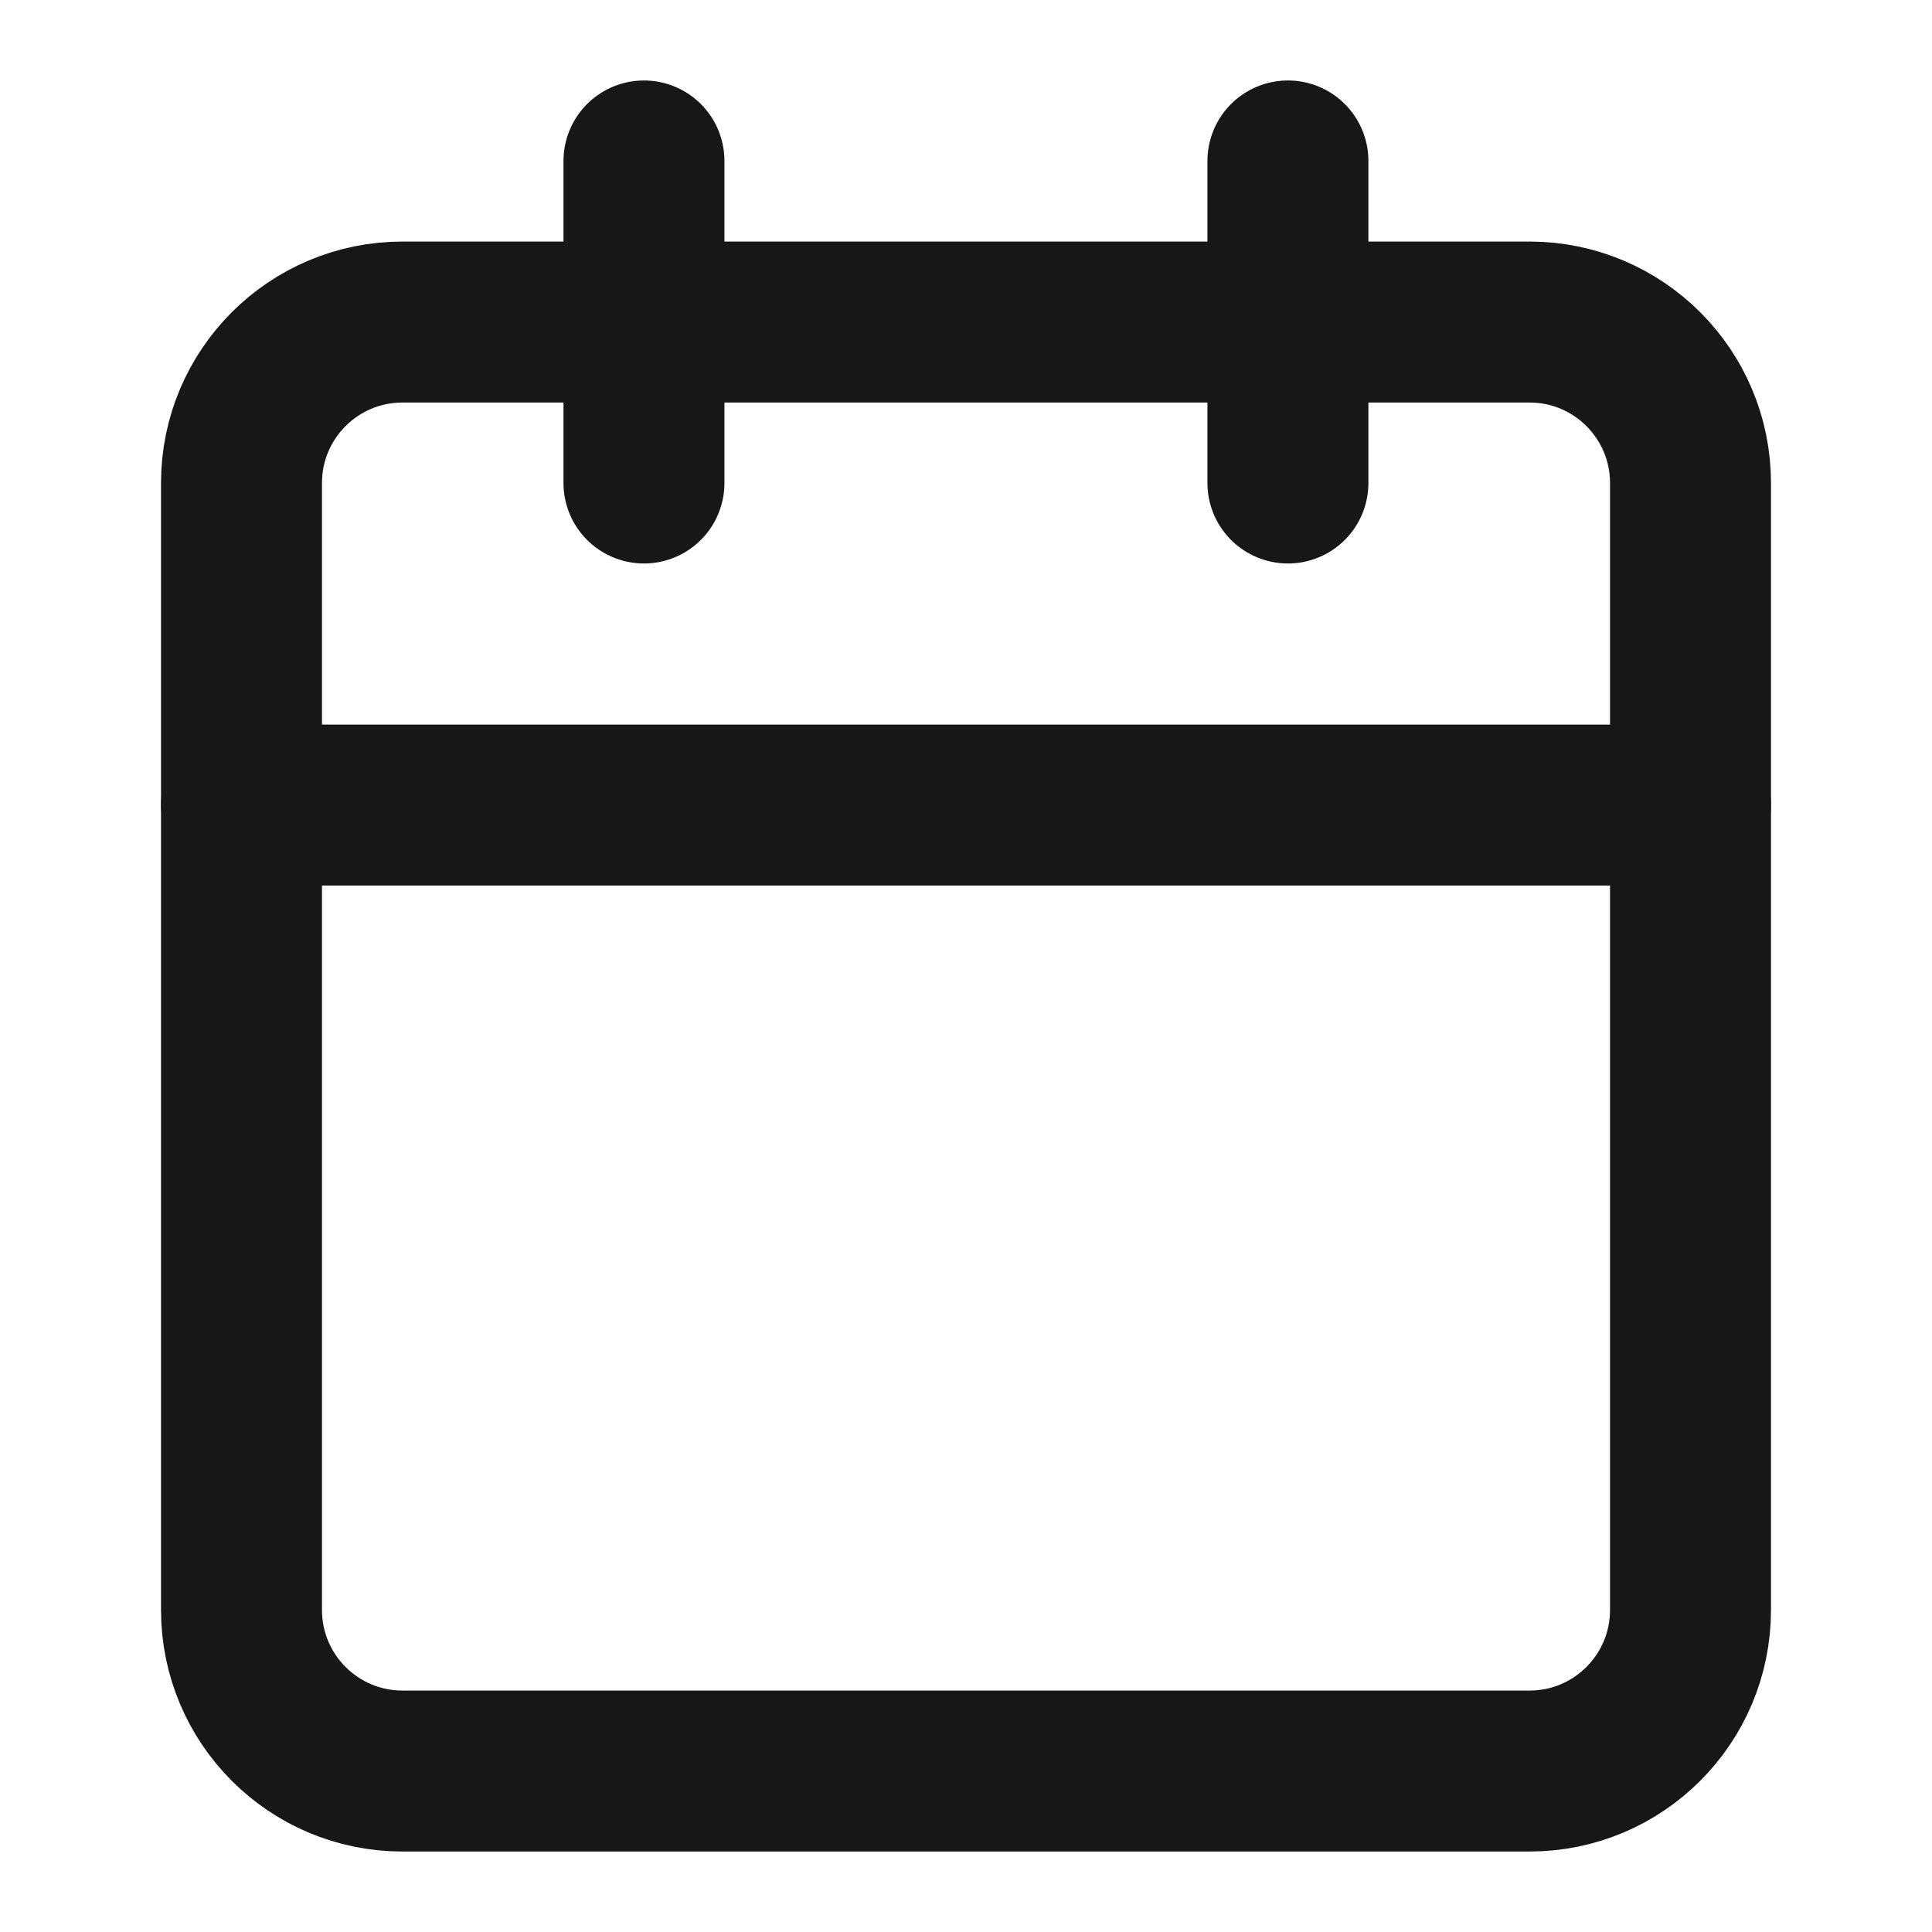
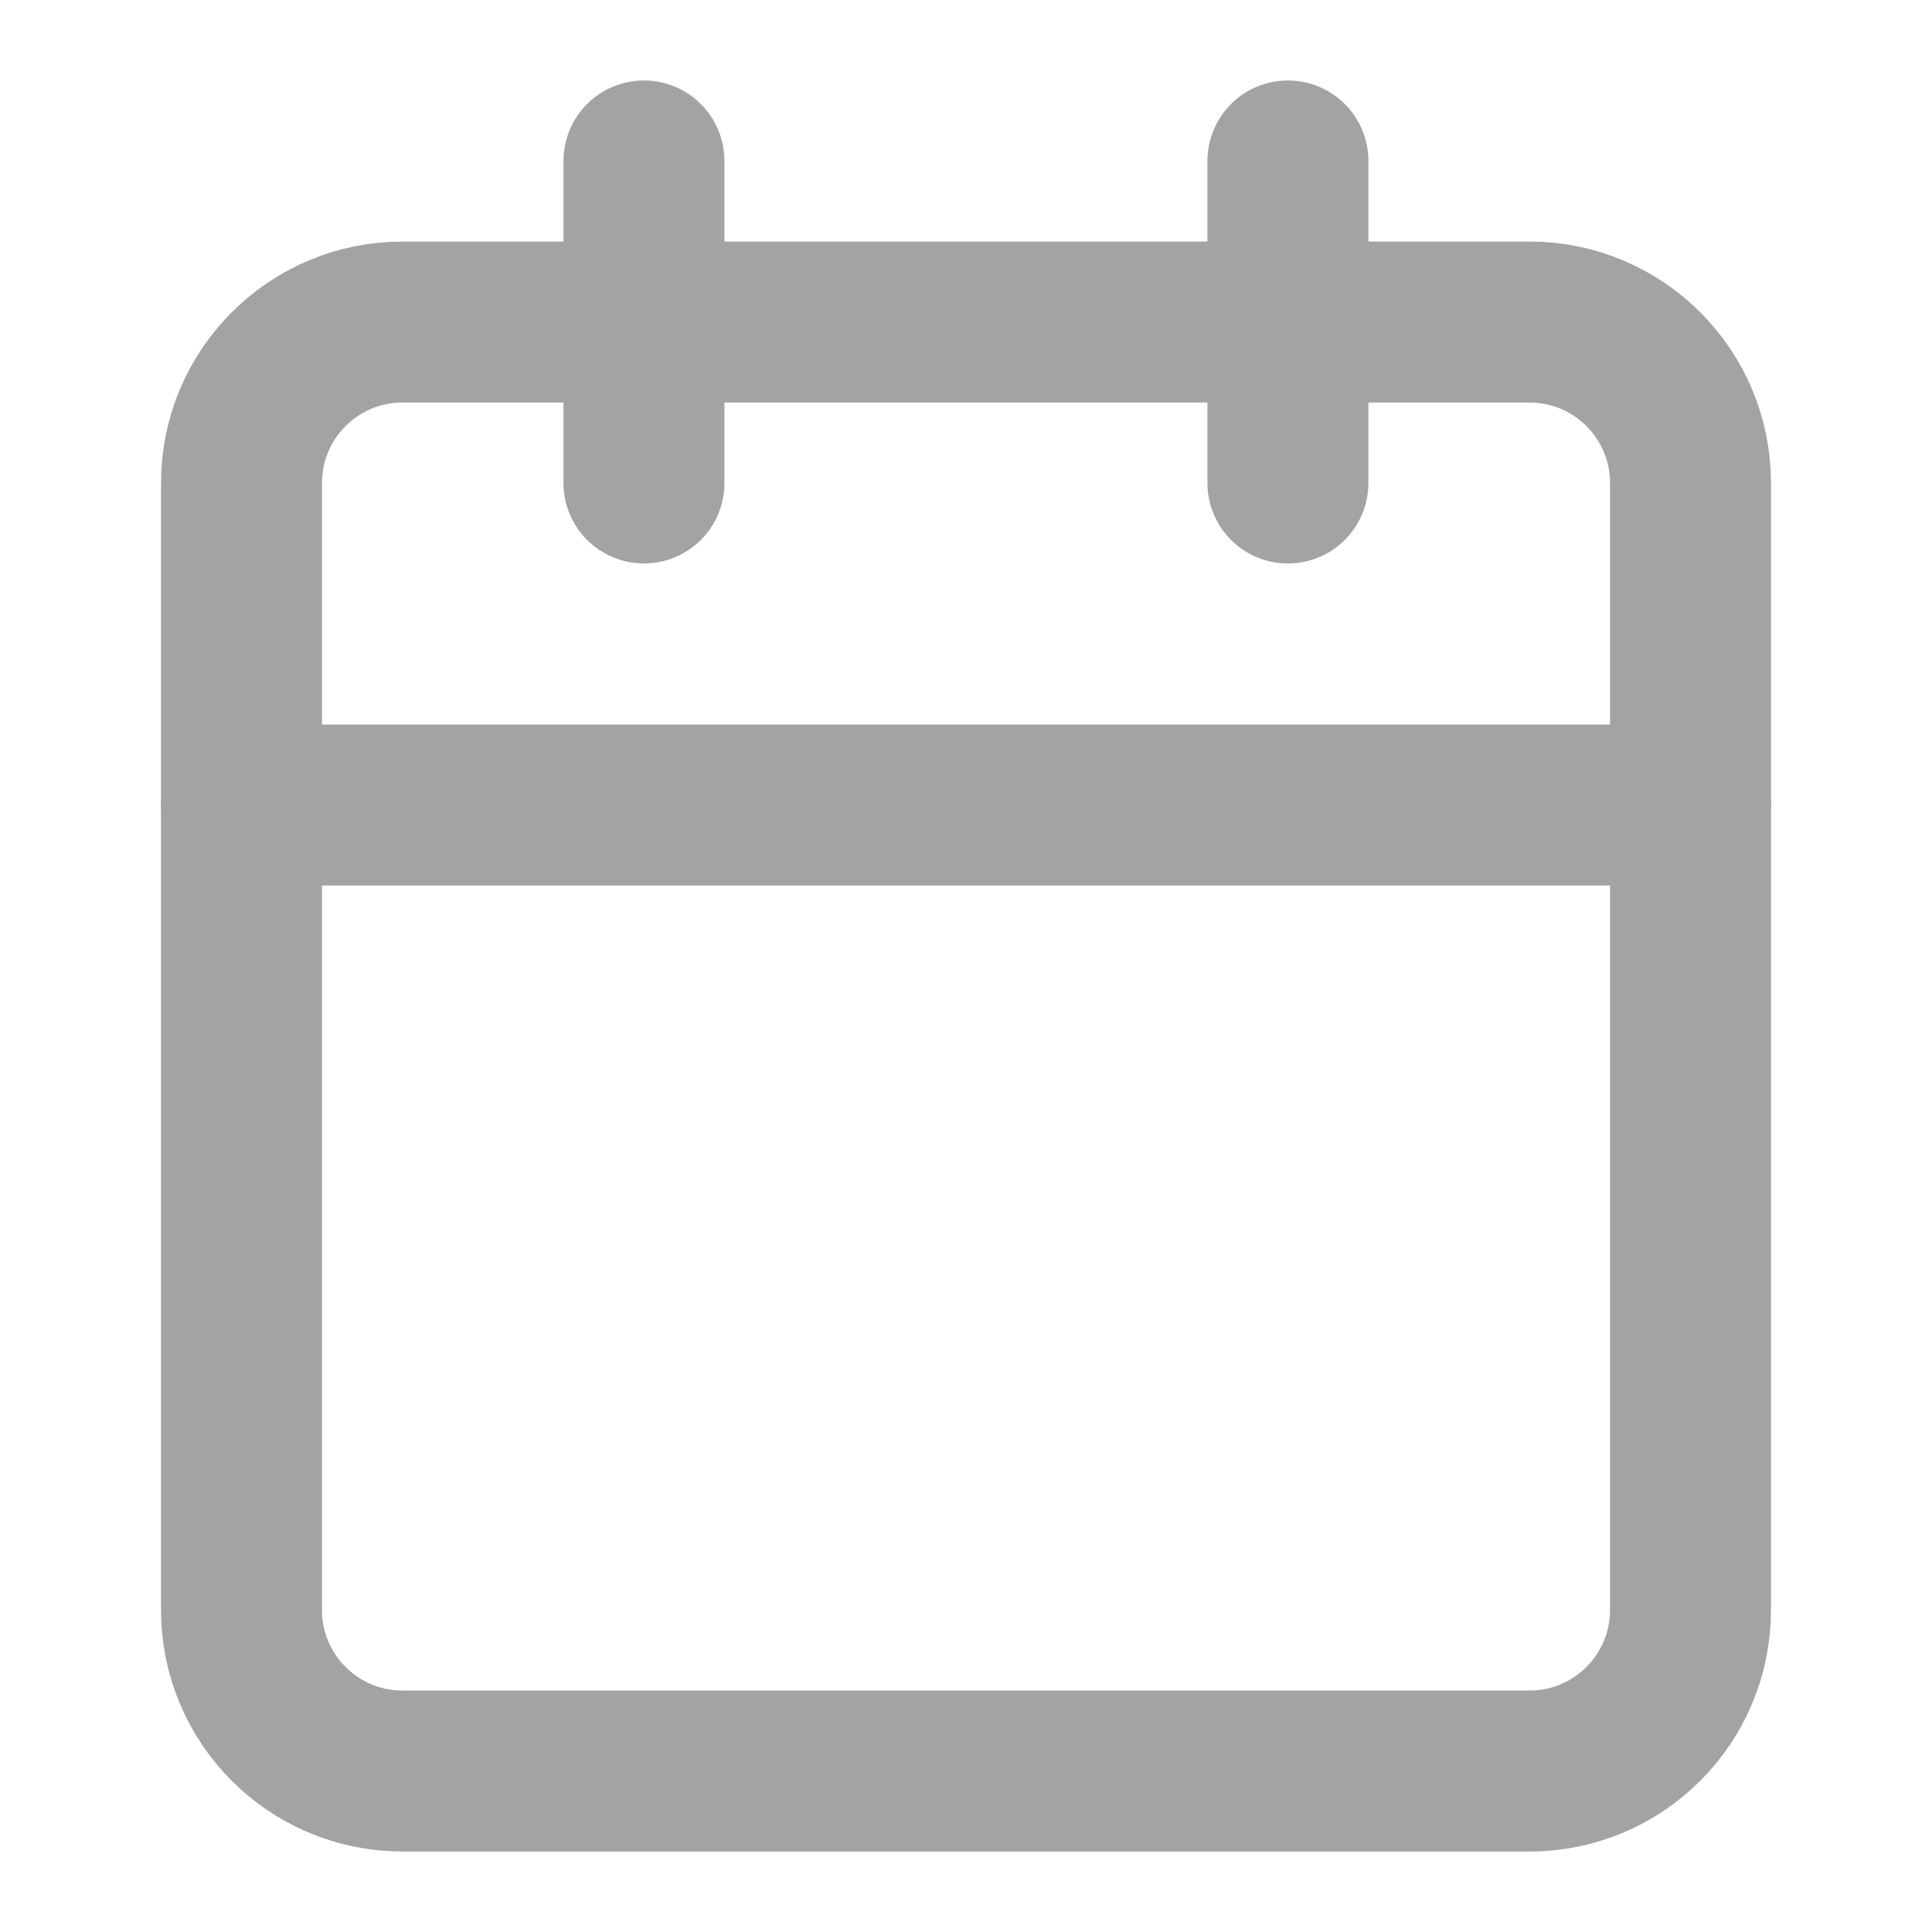
<svg xmlns="http://www.w3.org/2000/svg" width="16" height="16" viewBox="0 0 16 16" fill="none">
-   <path d="M5.333 1.333V4" stroke="#171717" stroke-width="1.333" stroke-linecap="round" stroke-linejoin="round" />
-   <path d="M10.666 1.333V4" stroke="#171717" stroke-width="1.333" stroke-linecap="round" stroke-linejoin="round" />
-   <path d="M12.667 2.667H3.333C2.597 2.667 2 3.264 2 4V13.333C2 14.07 2.597 14.667 3.333 14.667H12.667C13.403 14.667 14 14.07 14 13.333V4C14 3.264 13.403 2.667 12.667 2.667Z" stroke="#171717" stroke-width="1.333" stroke-linecap="round" stroke-linejoin="round" />
-   <path d="M2 6.667H14" stroke="#171717" stroke-width="1.333" stroke-linecap="round" stroke-linejoin="round" />
+   <path d="M5.333 1.333V4" stroke="#A3A3A3" stroke-width="1.333" stroke-linecap="round" stroke-linejoin="round" />
+   <path d="M10.666 1.333V4" stroke="#A3A3A3" stroke-width="1.333" stroke-linecap="round" stroke-linejoin="round" />
+   <path d="M12.667 2.667H3.333C2.597 2.667 2 3.264 2 4V13.333C2 14.07 2.597 14.667 3.333 14.667H12.667C13.403 14.667 14 14.07 14 13.333V4C14 3.264 13.403 2.667 12.667 2.667Z" stroke="#A3A3A3" stroke-width="1.333" stroke-linecap="round" stroke-linejoin="round" />
+   <path d="M2 6.667H14" stroke="#A3A3A3" stroke-width="1.333" stroke-linecap="round" stroke-linejoin="round" />
</svg>
